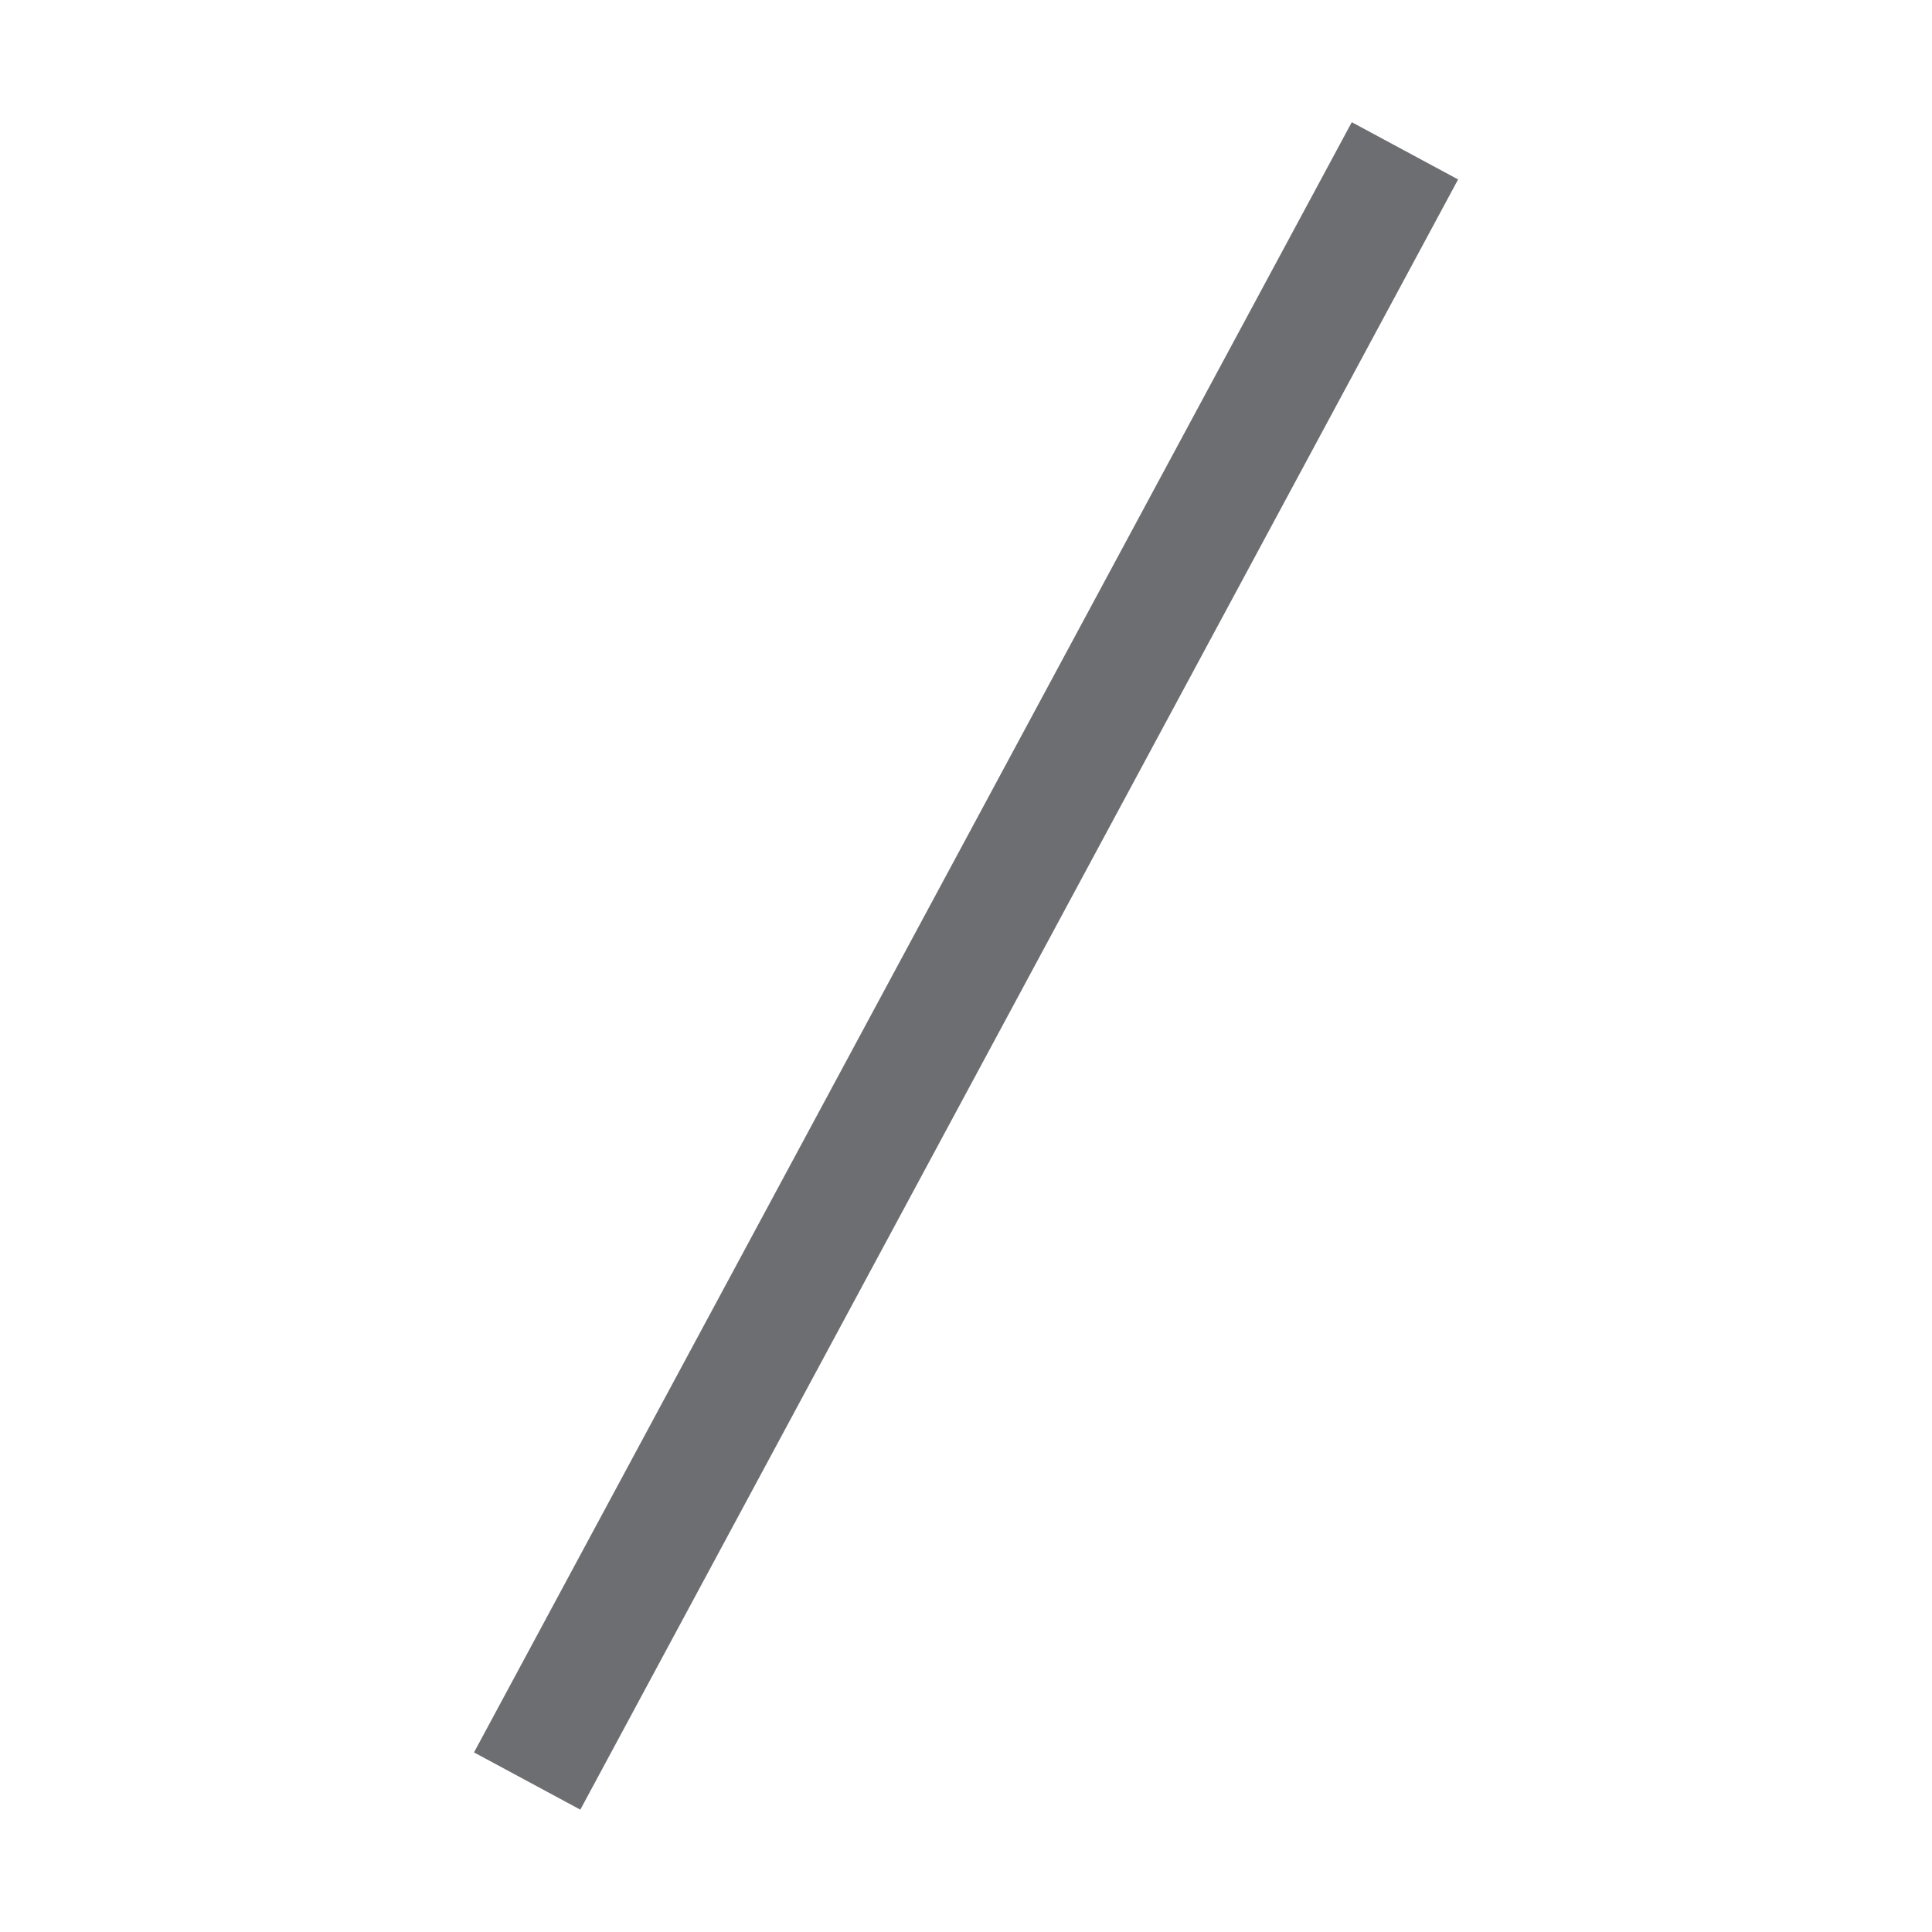
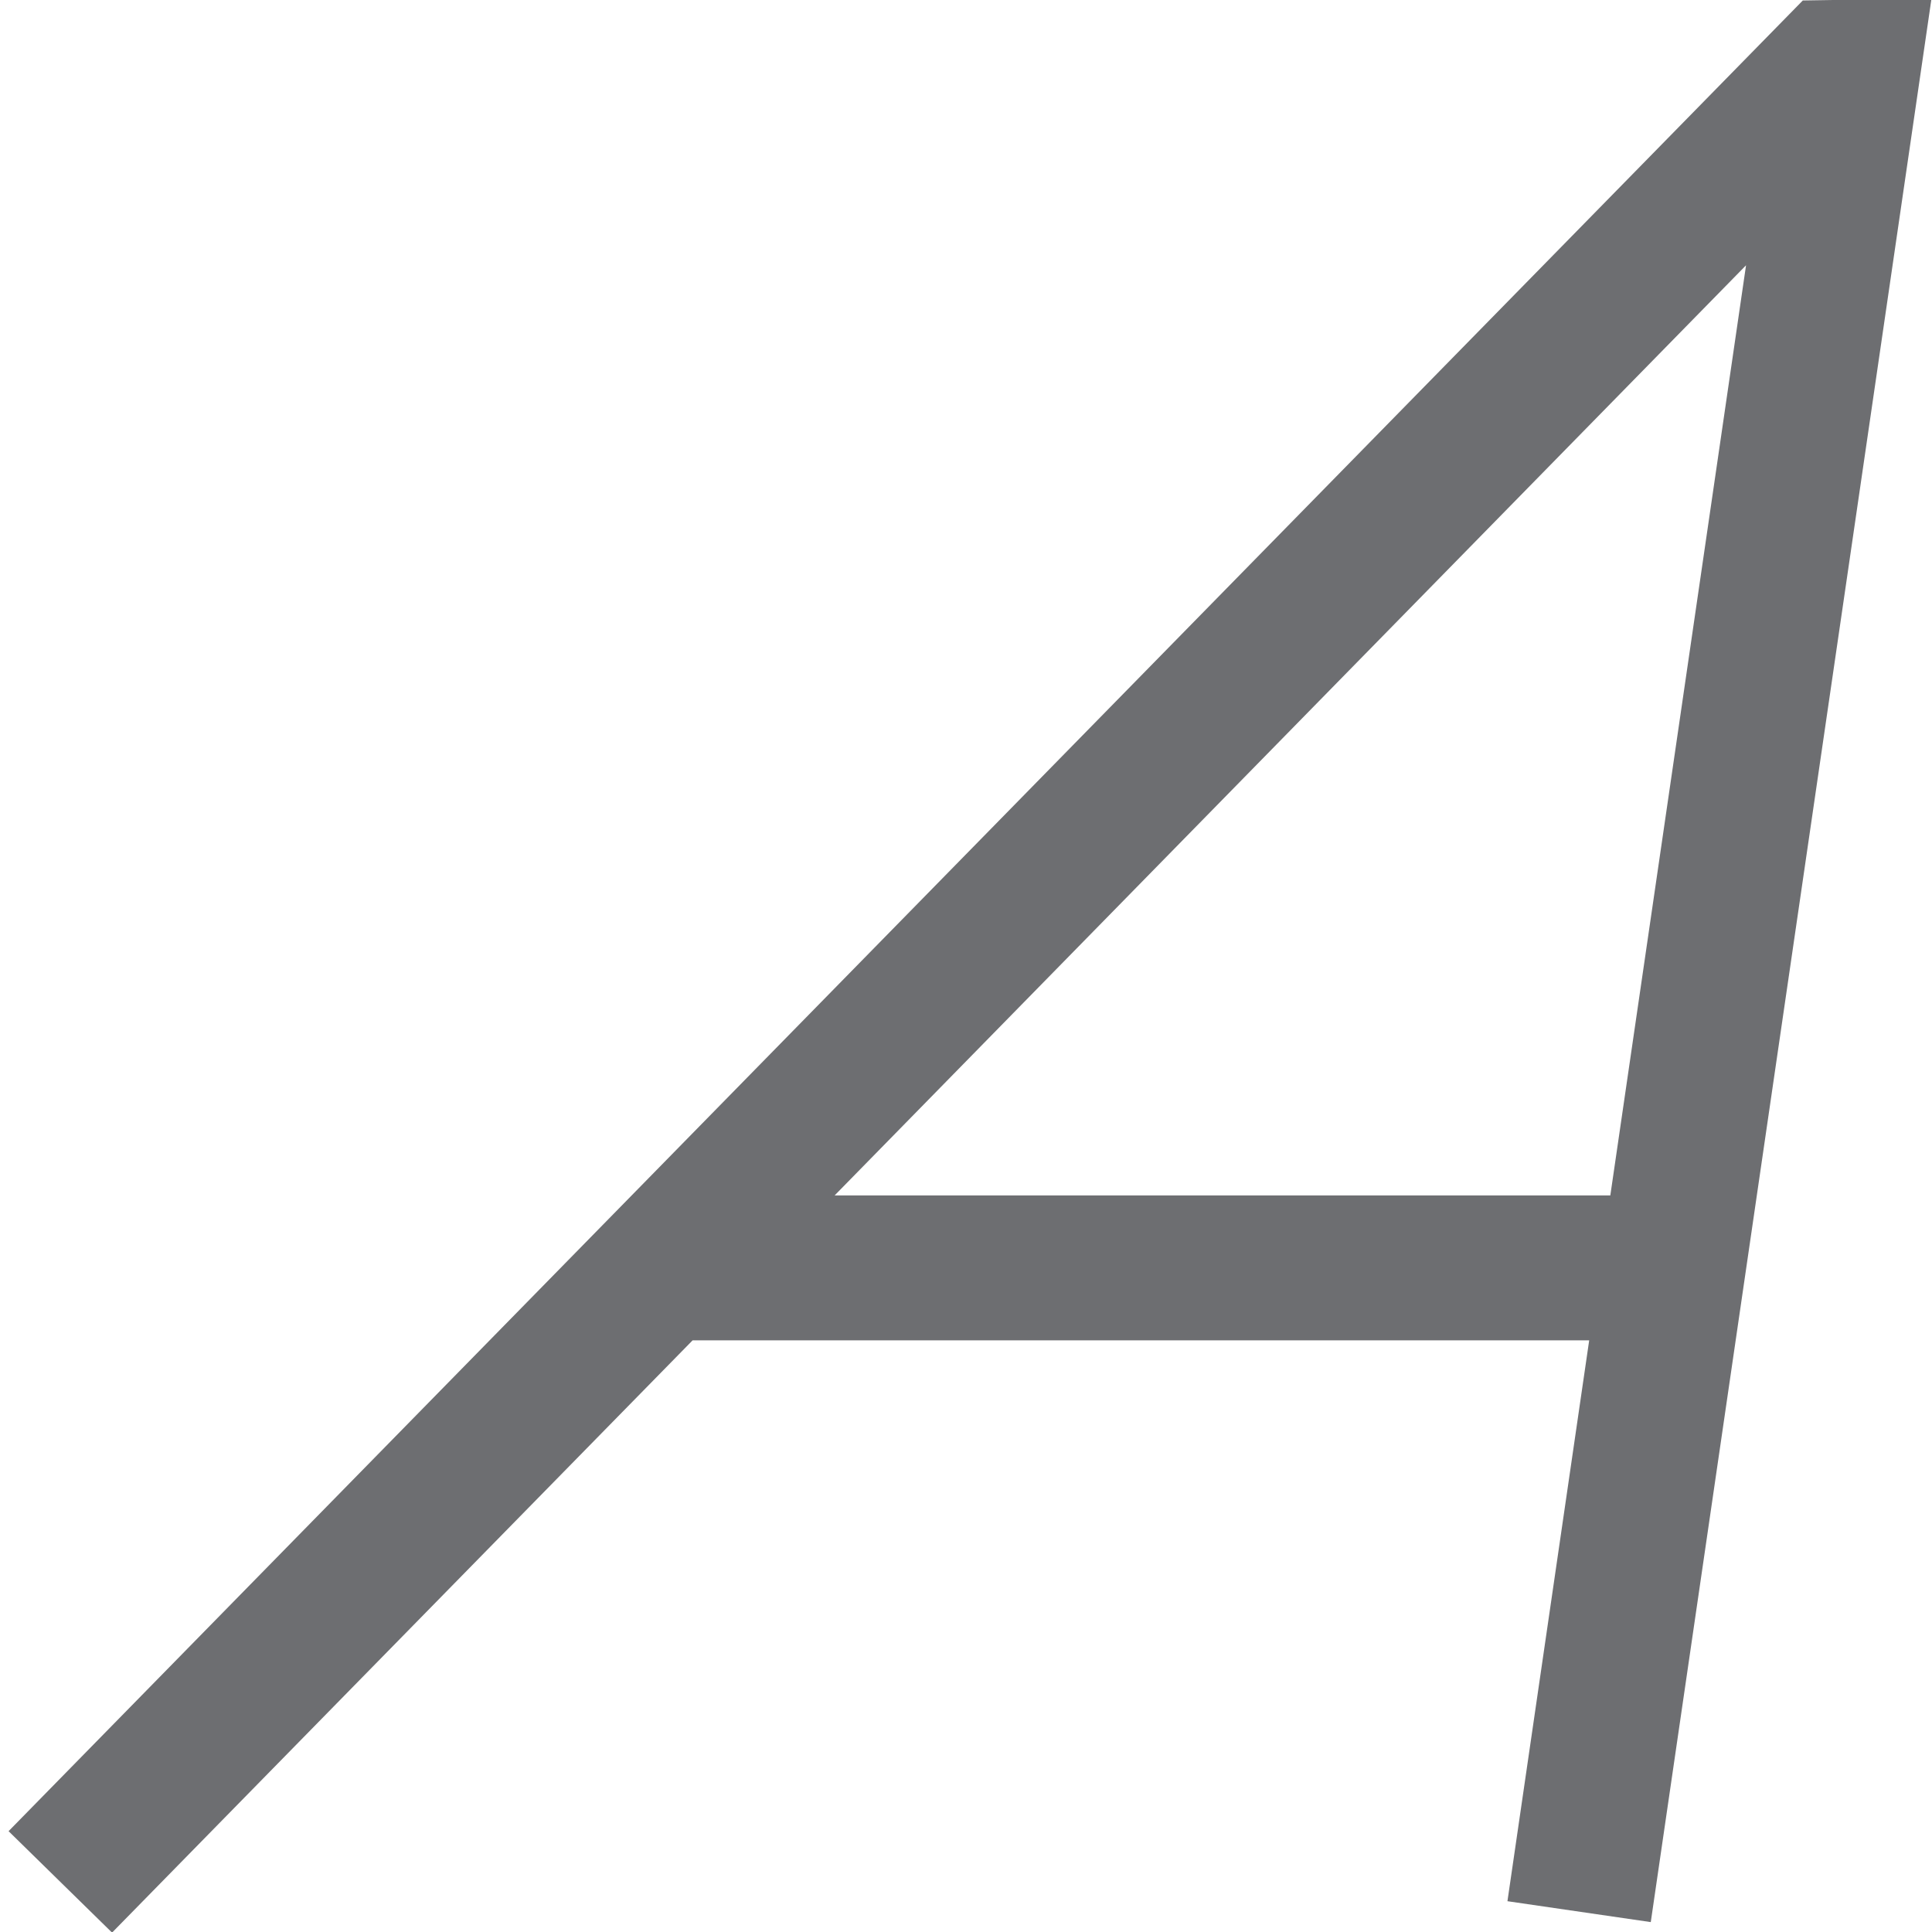
<svg xmlns="http://www.w3.org/2000/svg" version="1.1" id="Layer_1" x="0px" y="0px" width="16px" height="16px" viewBox="0 0 16 16" enable-background="new 0 0 16 16" xml:space="preserve">
  <g id="icon">
-     <rect x="0.334" y="7.5" width="15.333" height="1" fill="#6D6E71" transform="matrix(0.4741 -0.8805 0.8805 0.4741 -2.83657 11.251)" />
+     <path d="M0.928,16.005l-0.857,-0.84L14.93,0.004l1.066,-0.017l-2.325,15.931l-1.187,-0.173L13.161,11.1H5.736L0.928,16.005zM6.912,9.9h6.424l1.124,-7.703L6.912,9.9z" fill="#6D6E71" />
  </g>
</svg>
